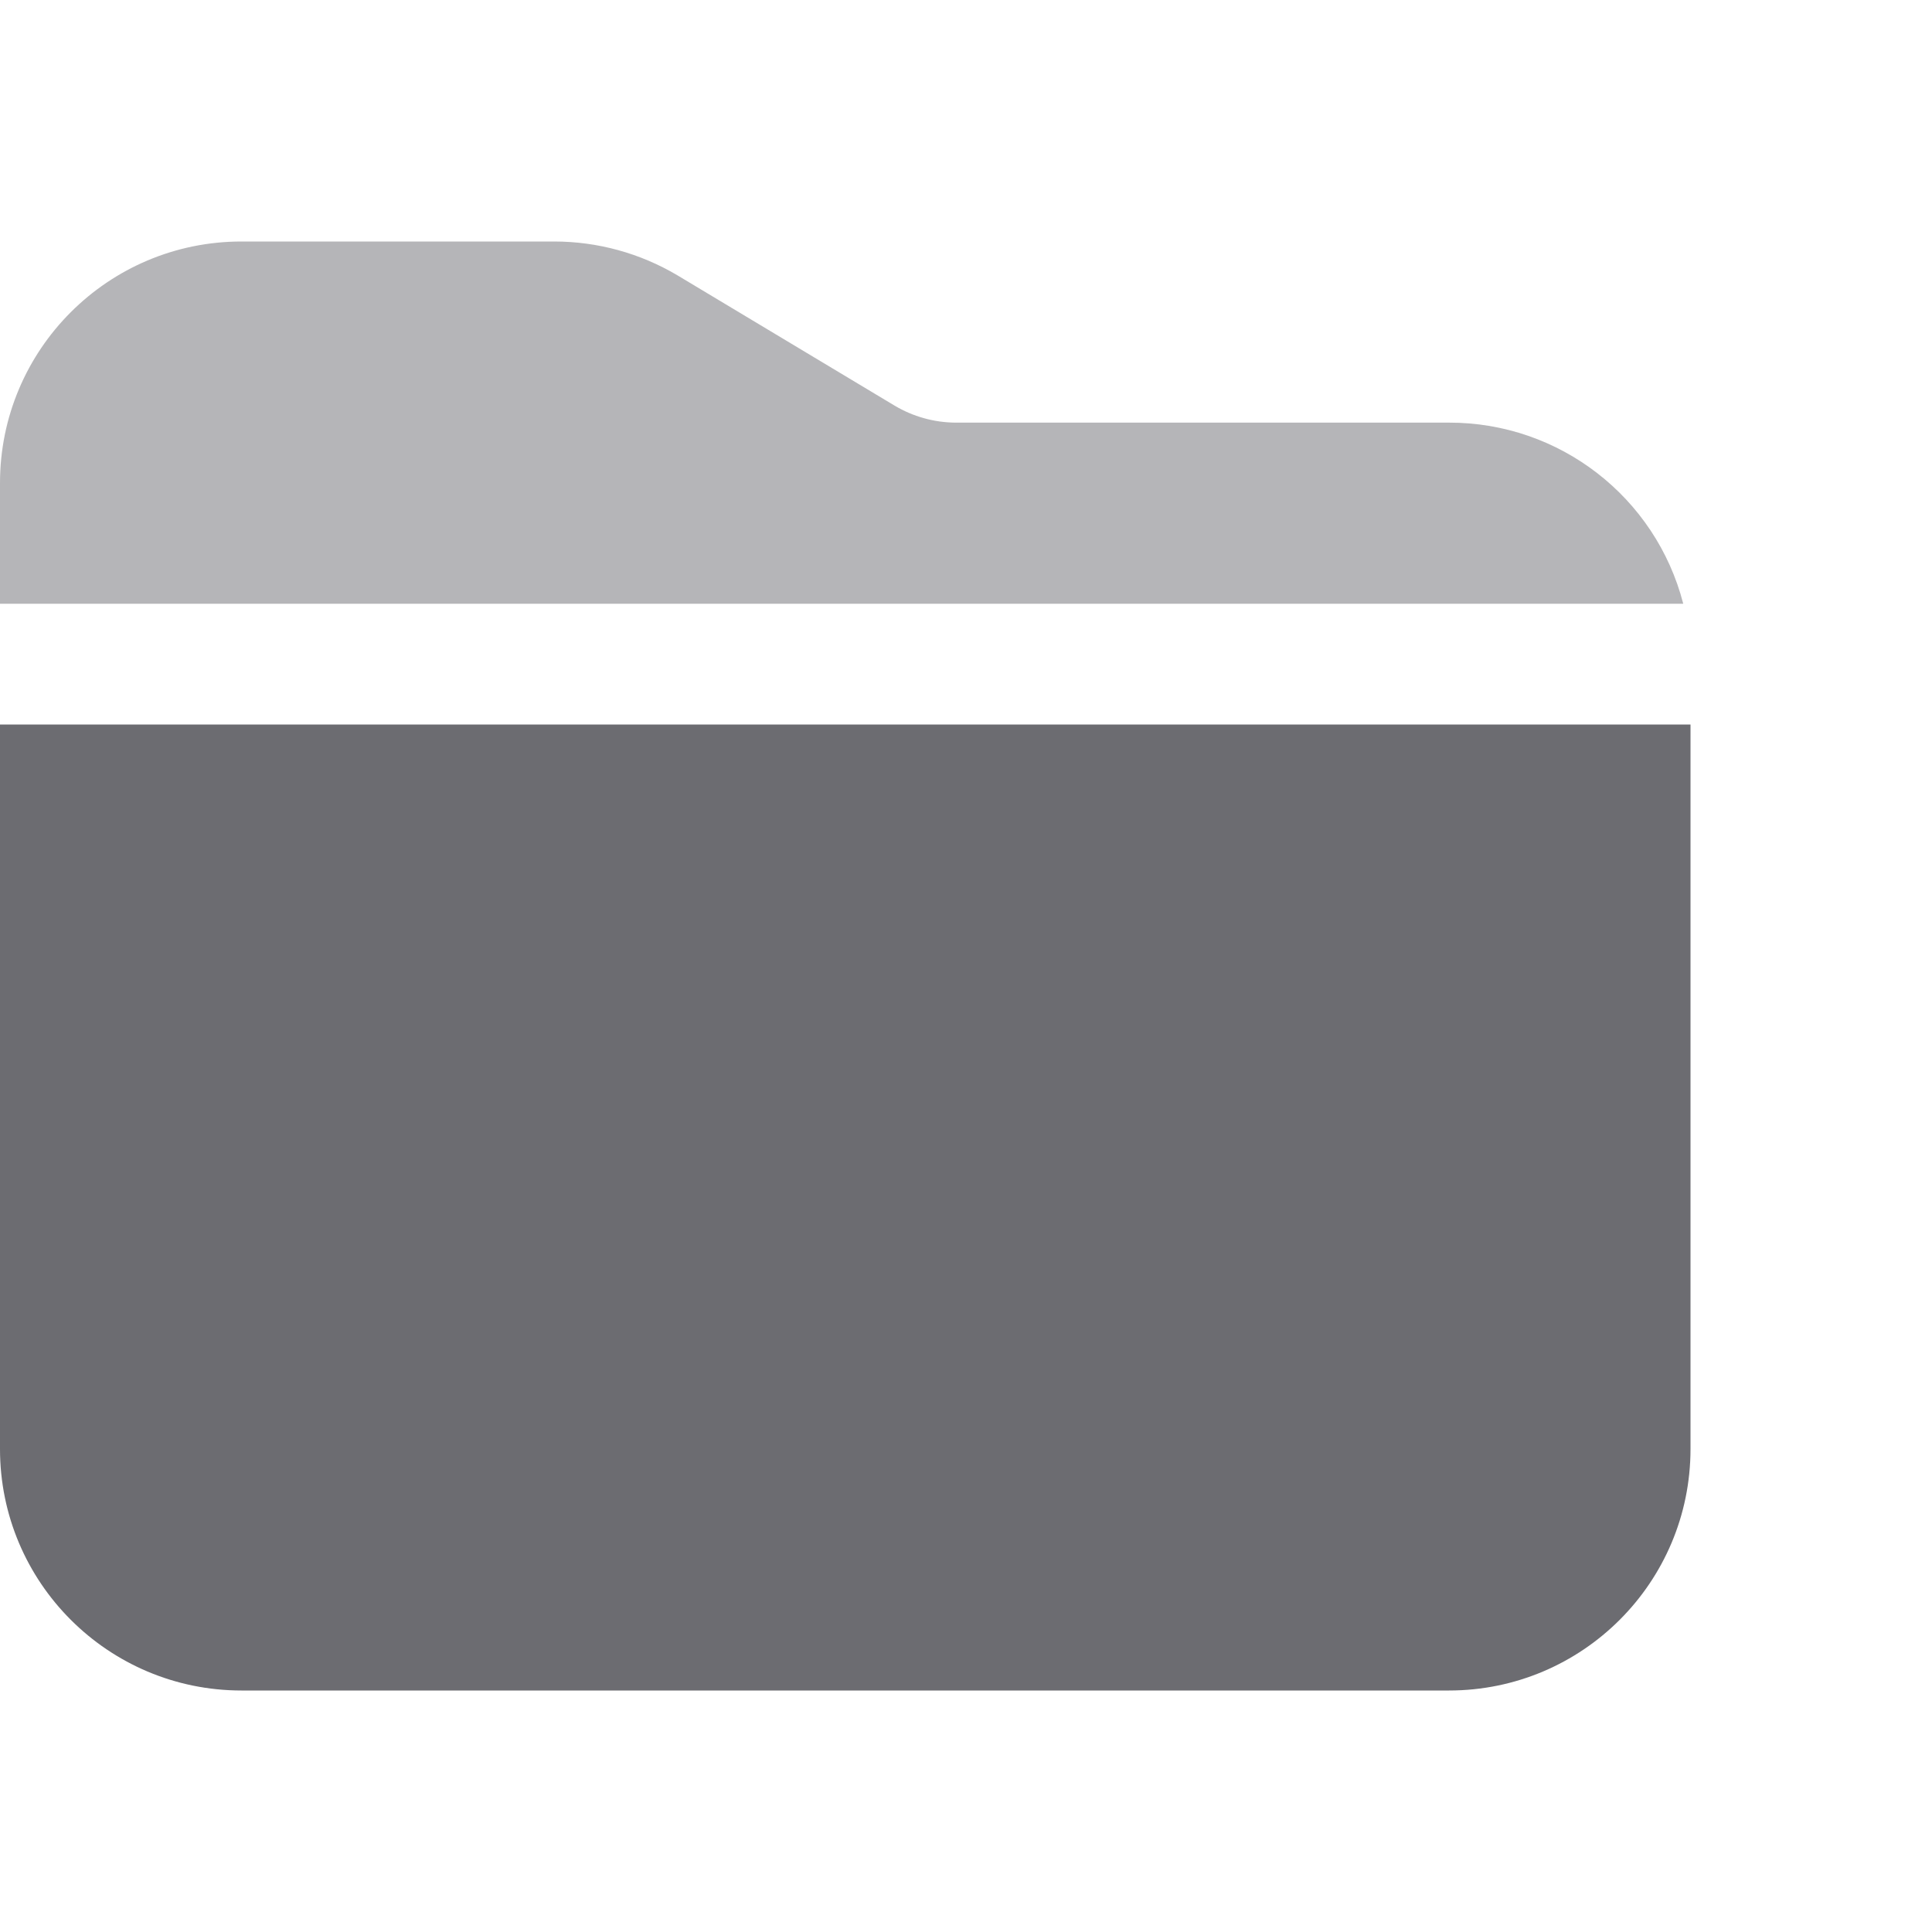
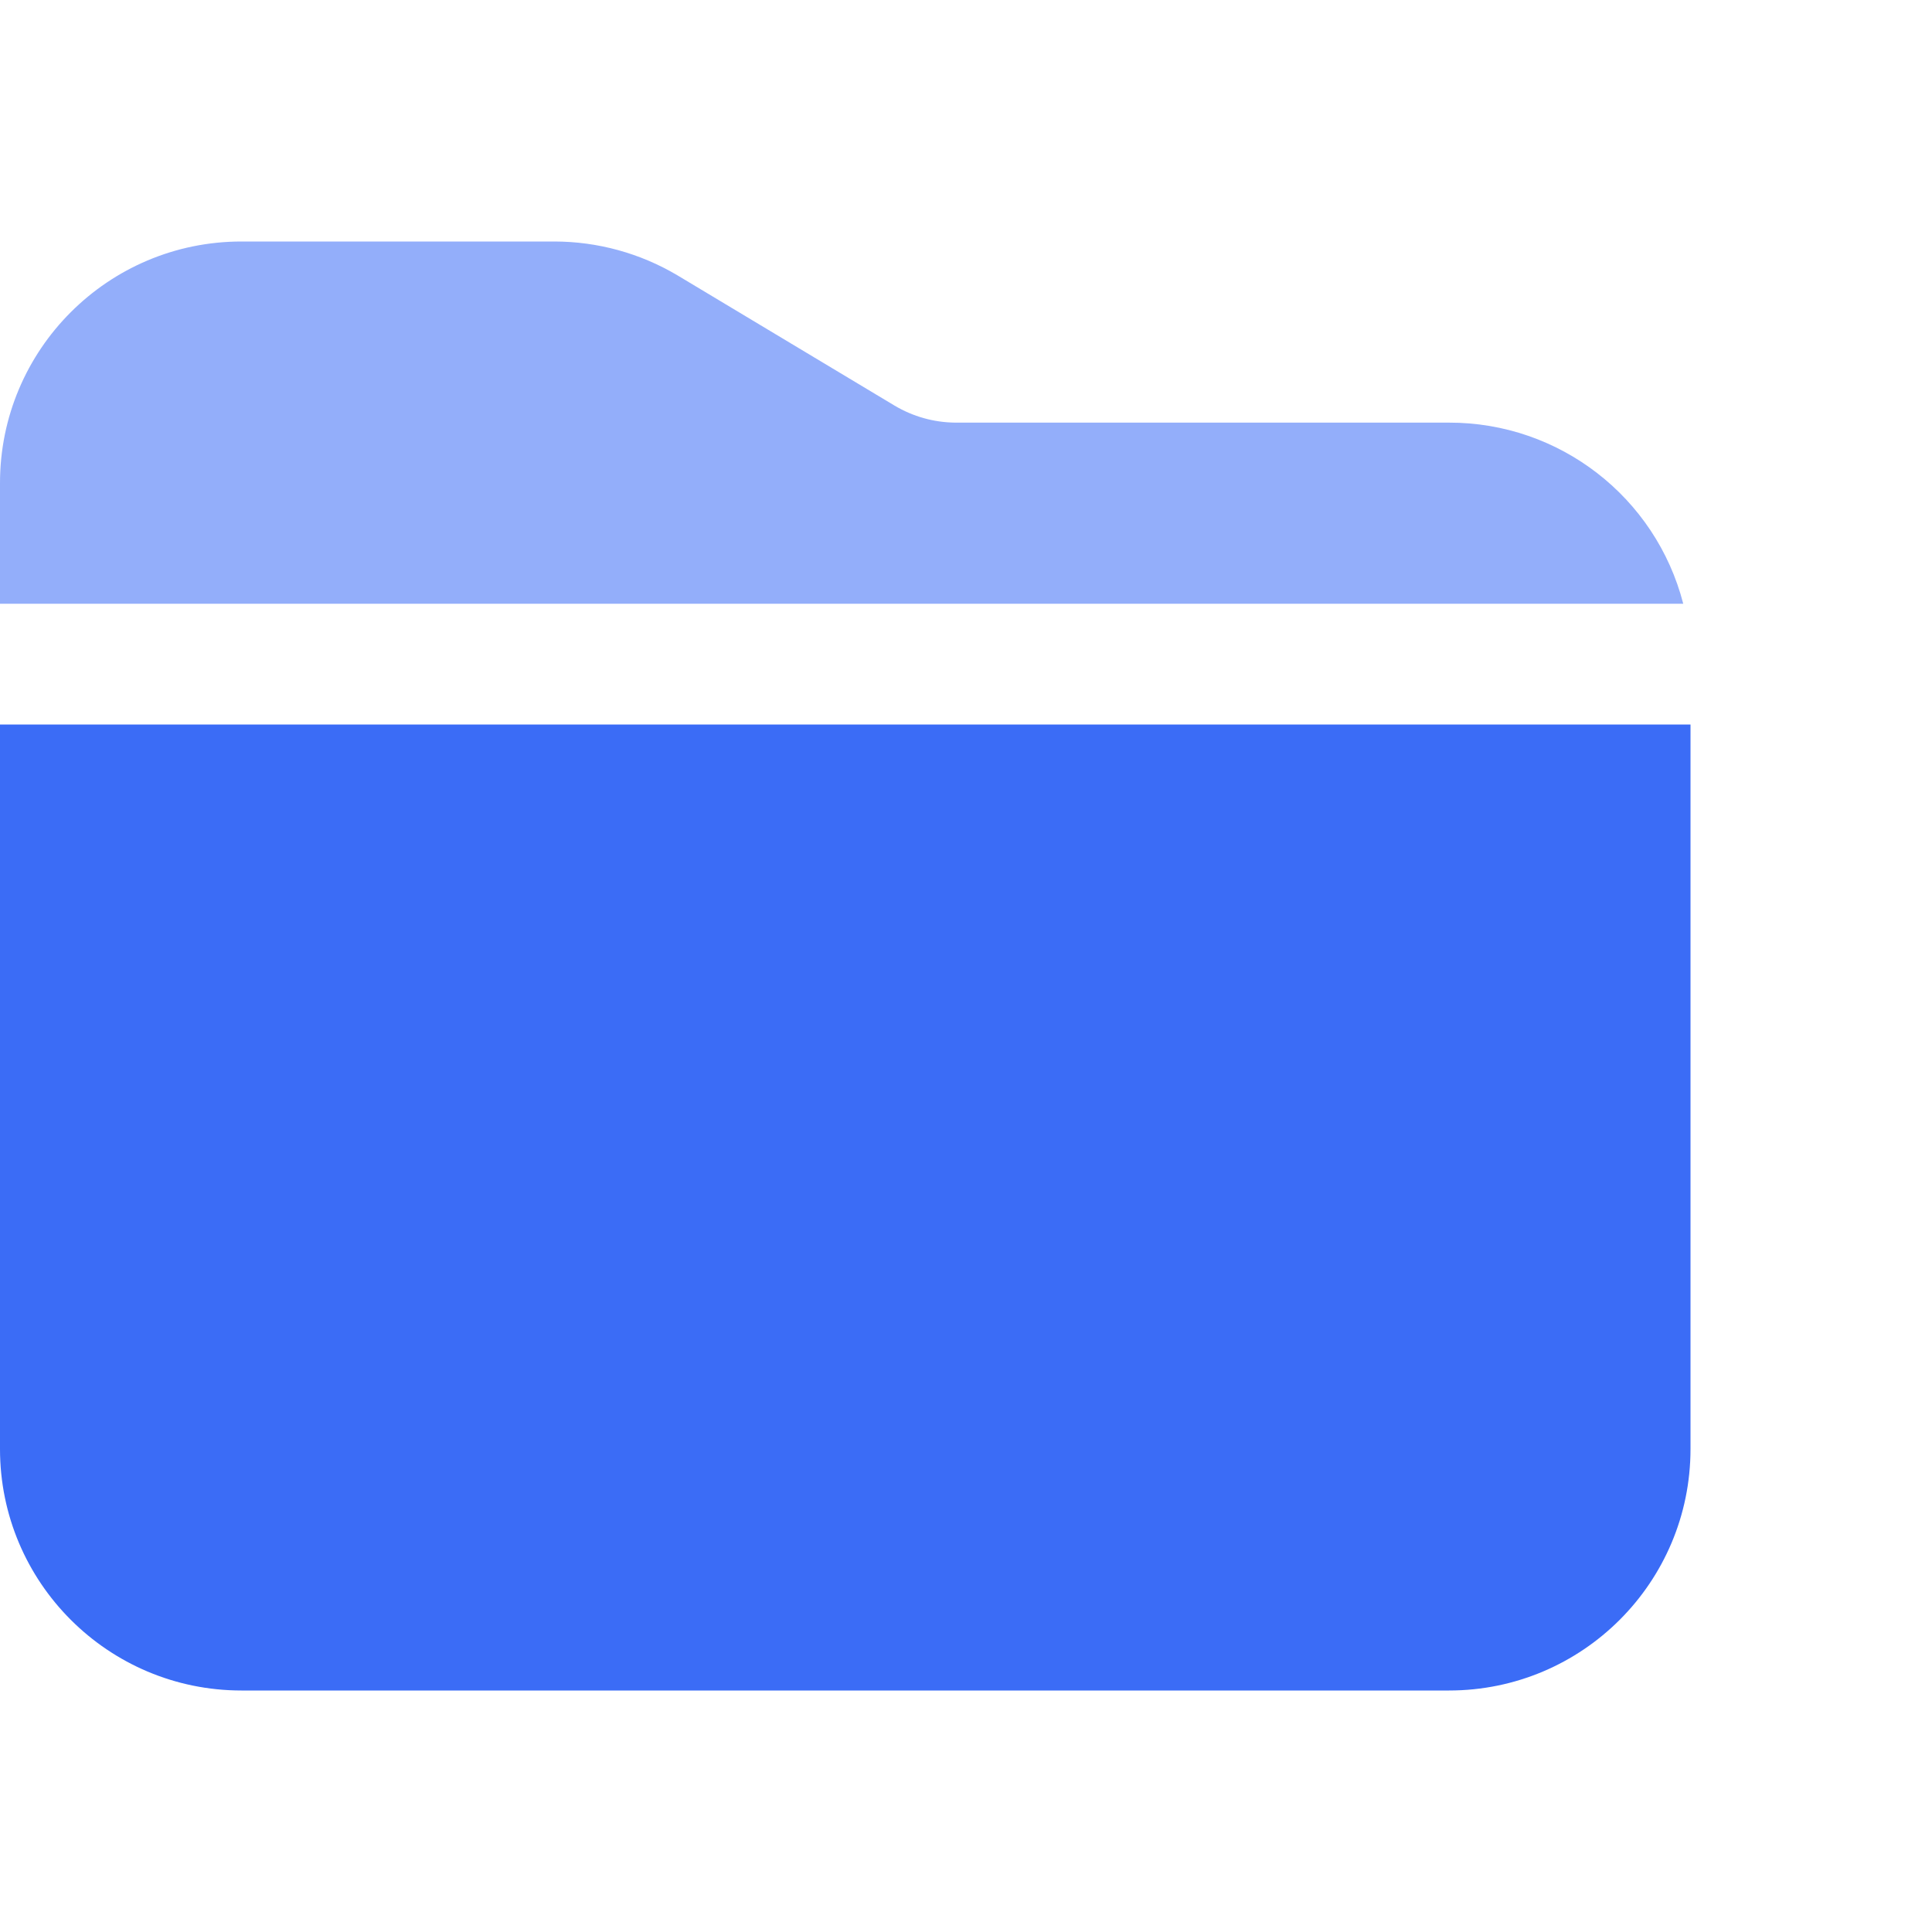
<svg xmlns="http://www.w3.org/2000/svg" width="16" height="16" fill="none" viewBox="0 0 16 16">
-   <path fill="#6C6C71" d="M14 12a2 2 0 0 1-2 2H2a2 2 0 0 1-2-2V6h14z" class="fg" />
-   <path fill="#6C6C71" d="M4.59 2a2 2 0 0 1 1.02.28l1.8 1.08a1 1 0 0 0 .5.14H12A2 2 0 0 1 13.94 5H0V4a2 2 0 0 1 2-2z" class="bg" opacity=".5" />
+   <path fill="#3b6cf6" d="M14 12a2 2 0 0 1-2 2H2a2 2 0 0 1-2-2V6h14z" class="fg" />
+   <path fill="#3b6cf6" d="M4.59 2a2 2 0 0 1 1.02.28l1.8 1.08a1 1 0 0 0 .5.14H12A2 2 0 0 1 13.94 5H0V4a2 2 0 0 1 2-2z" class="bg" opacity=".55" />
</svg>
